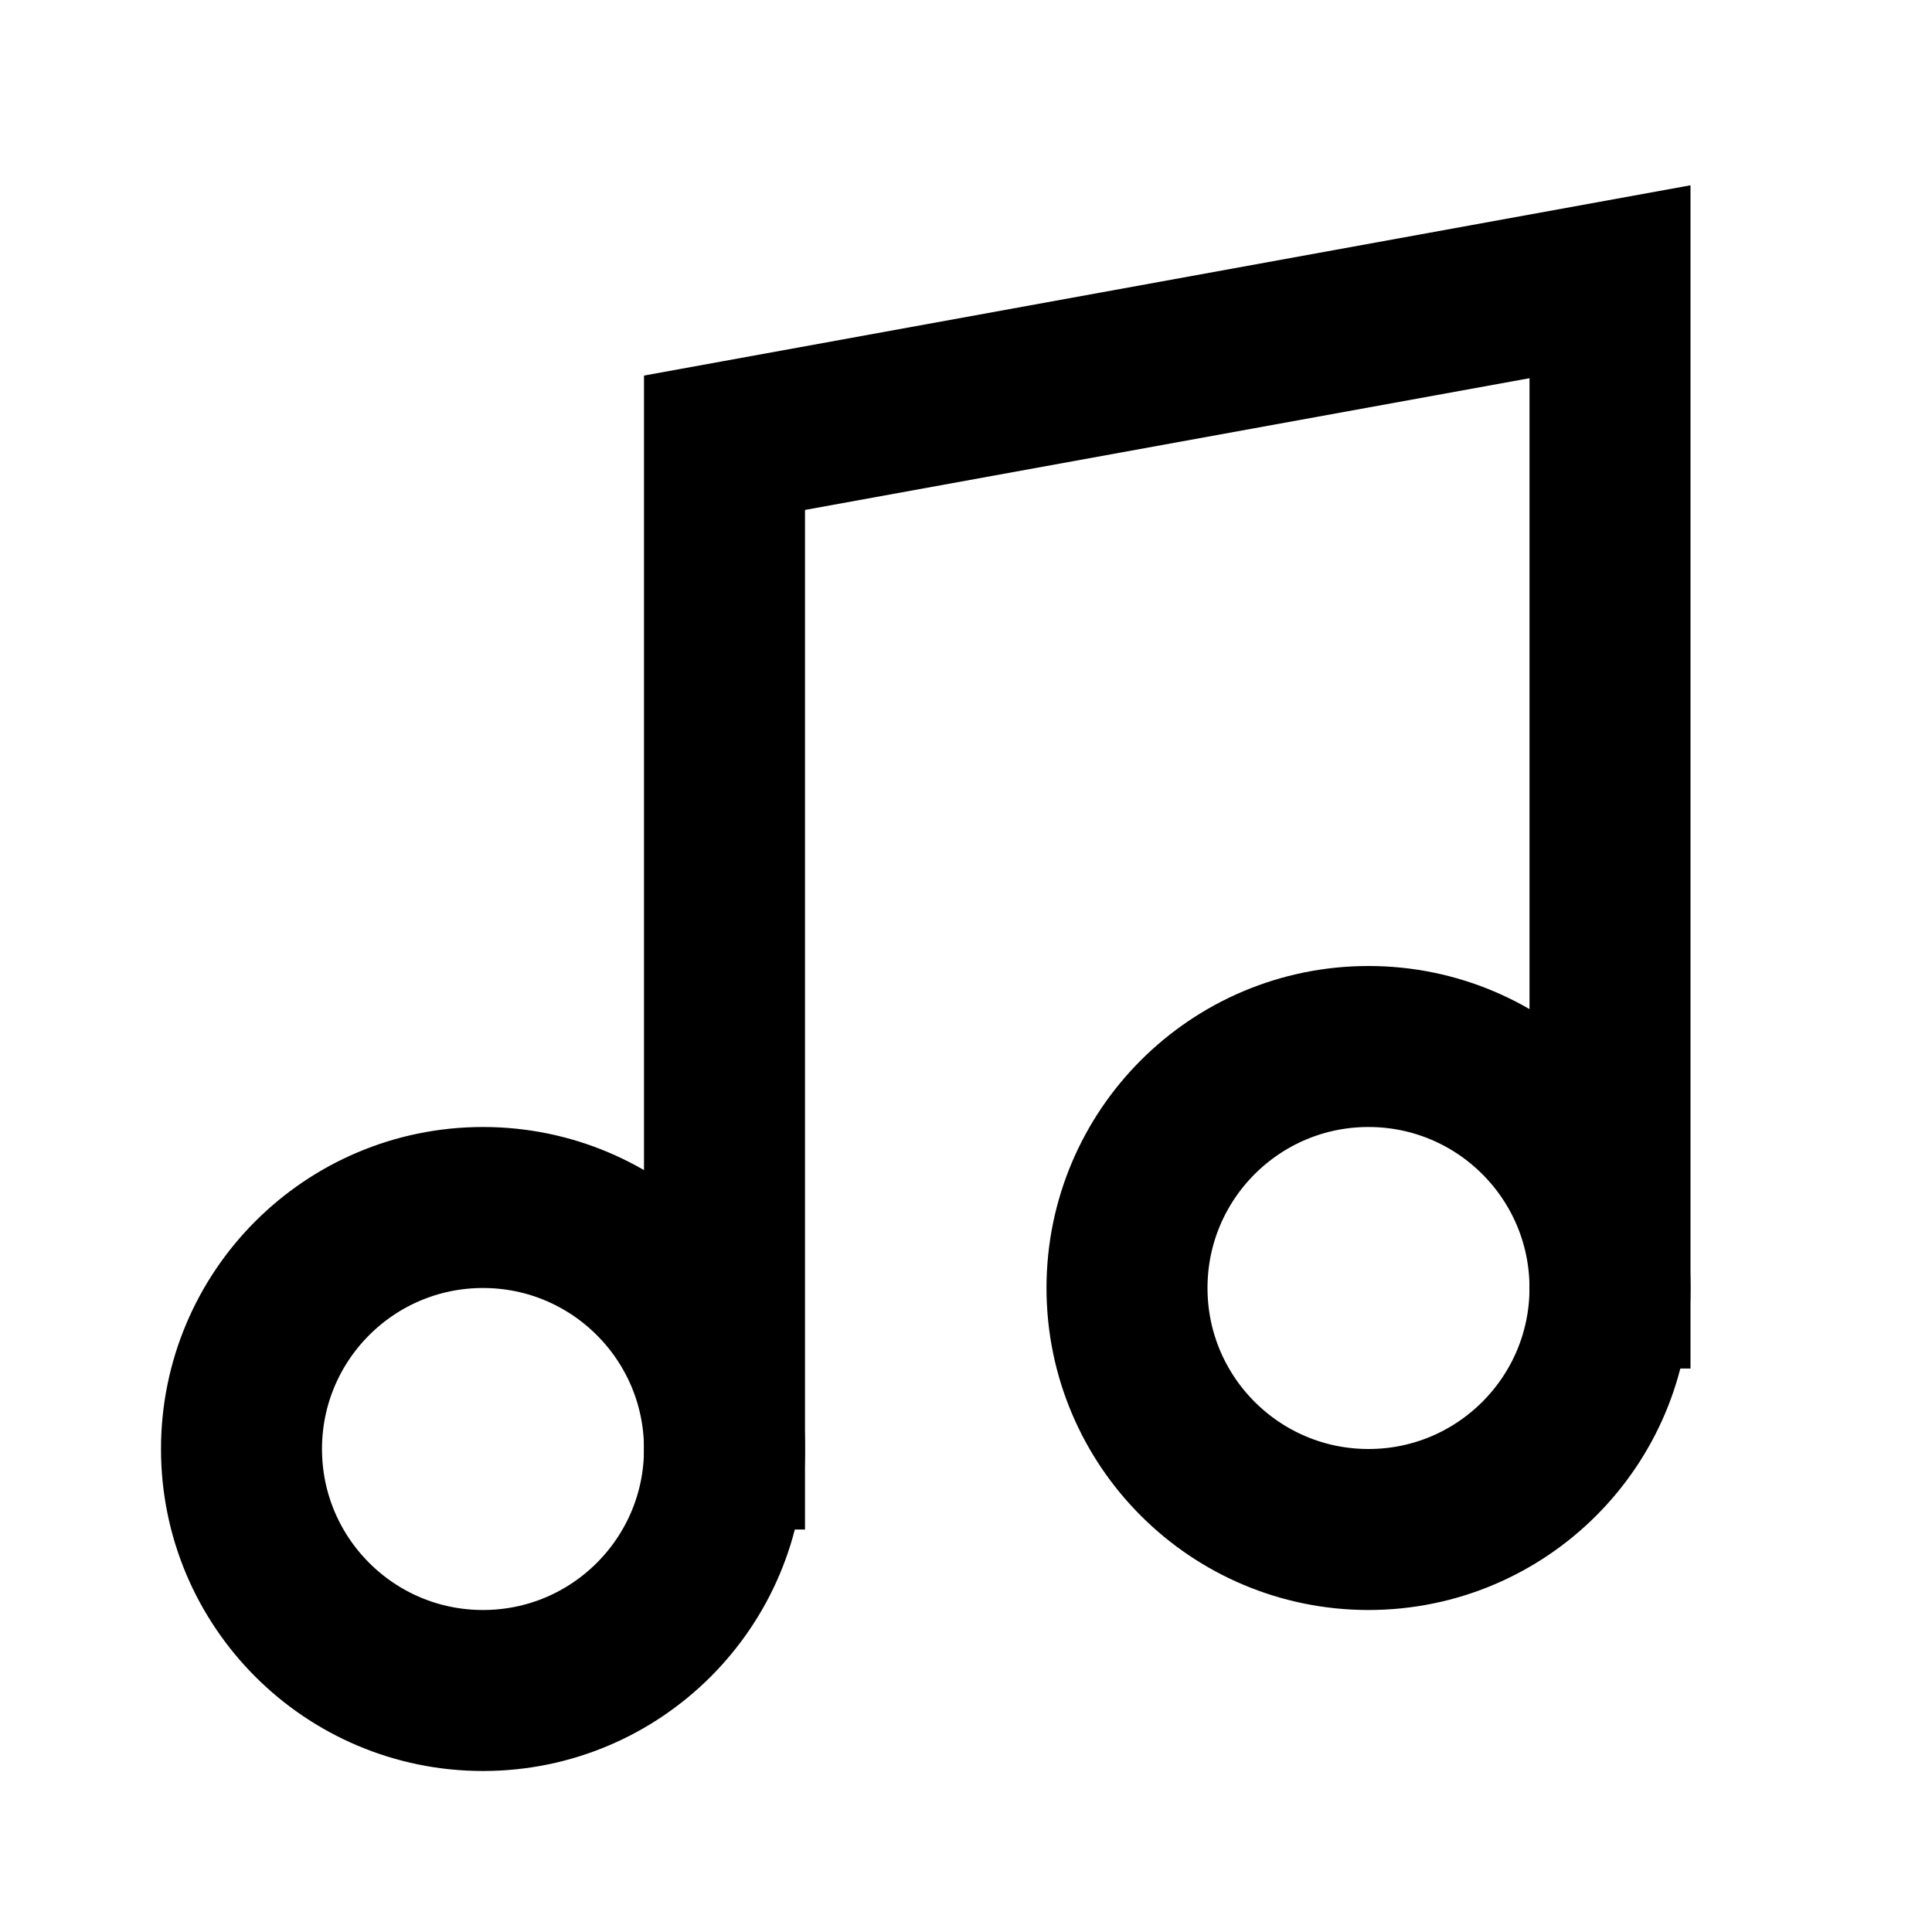
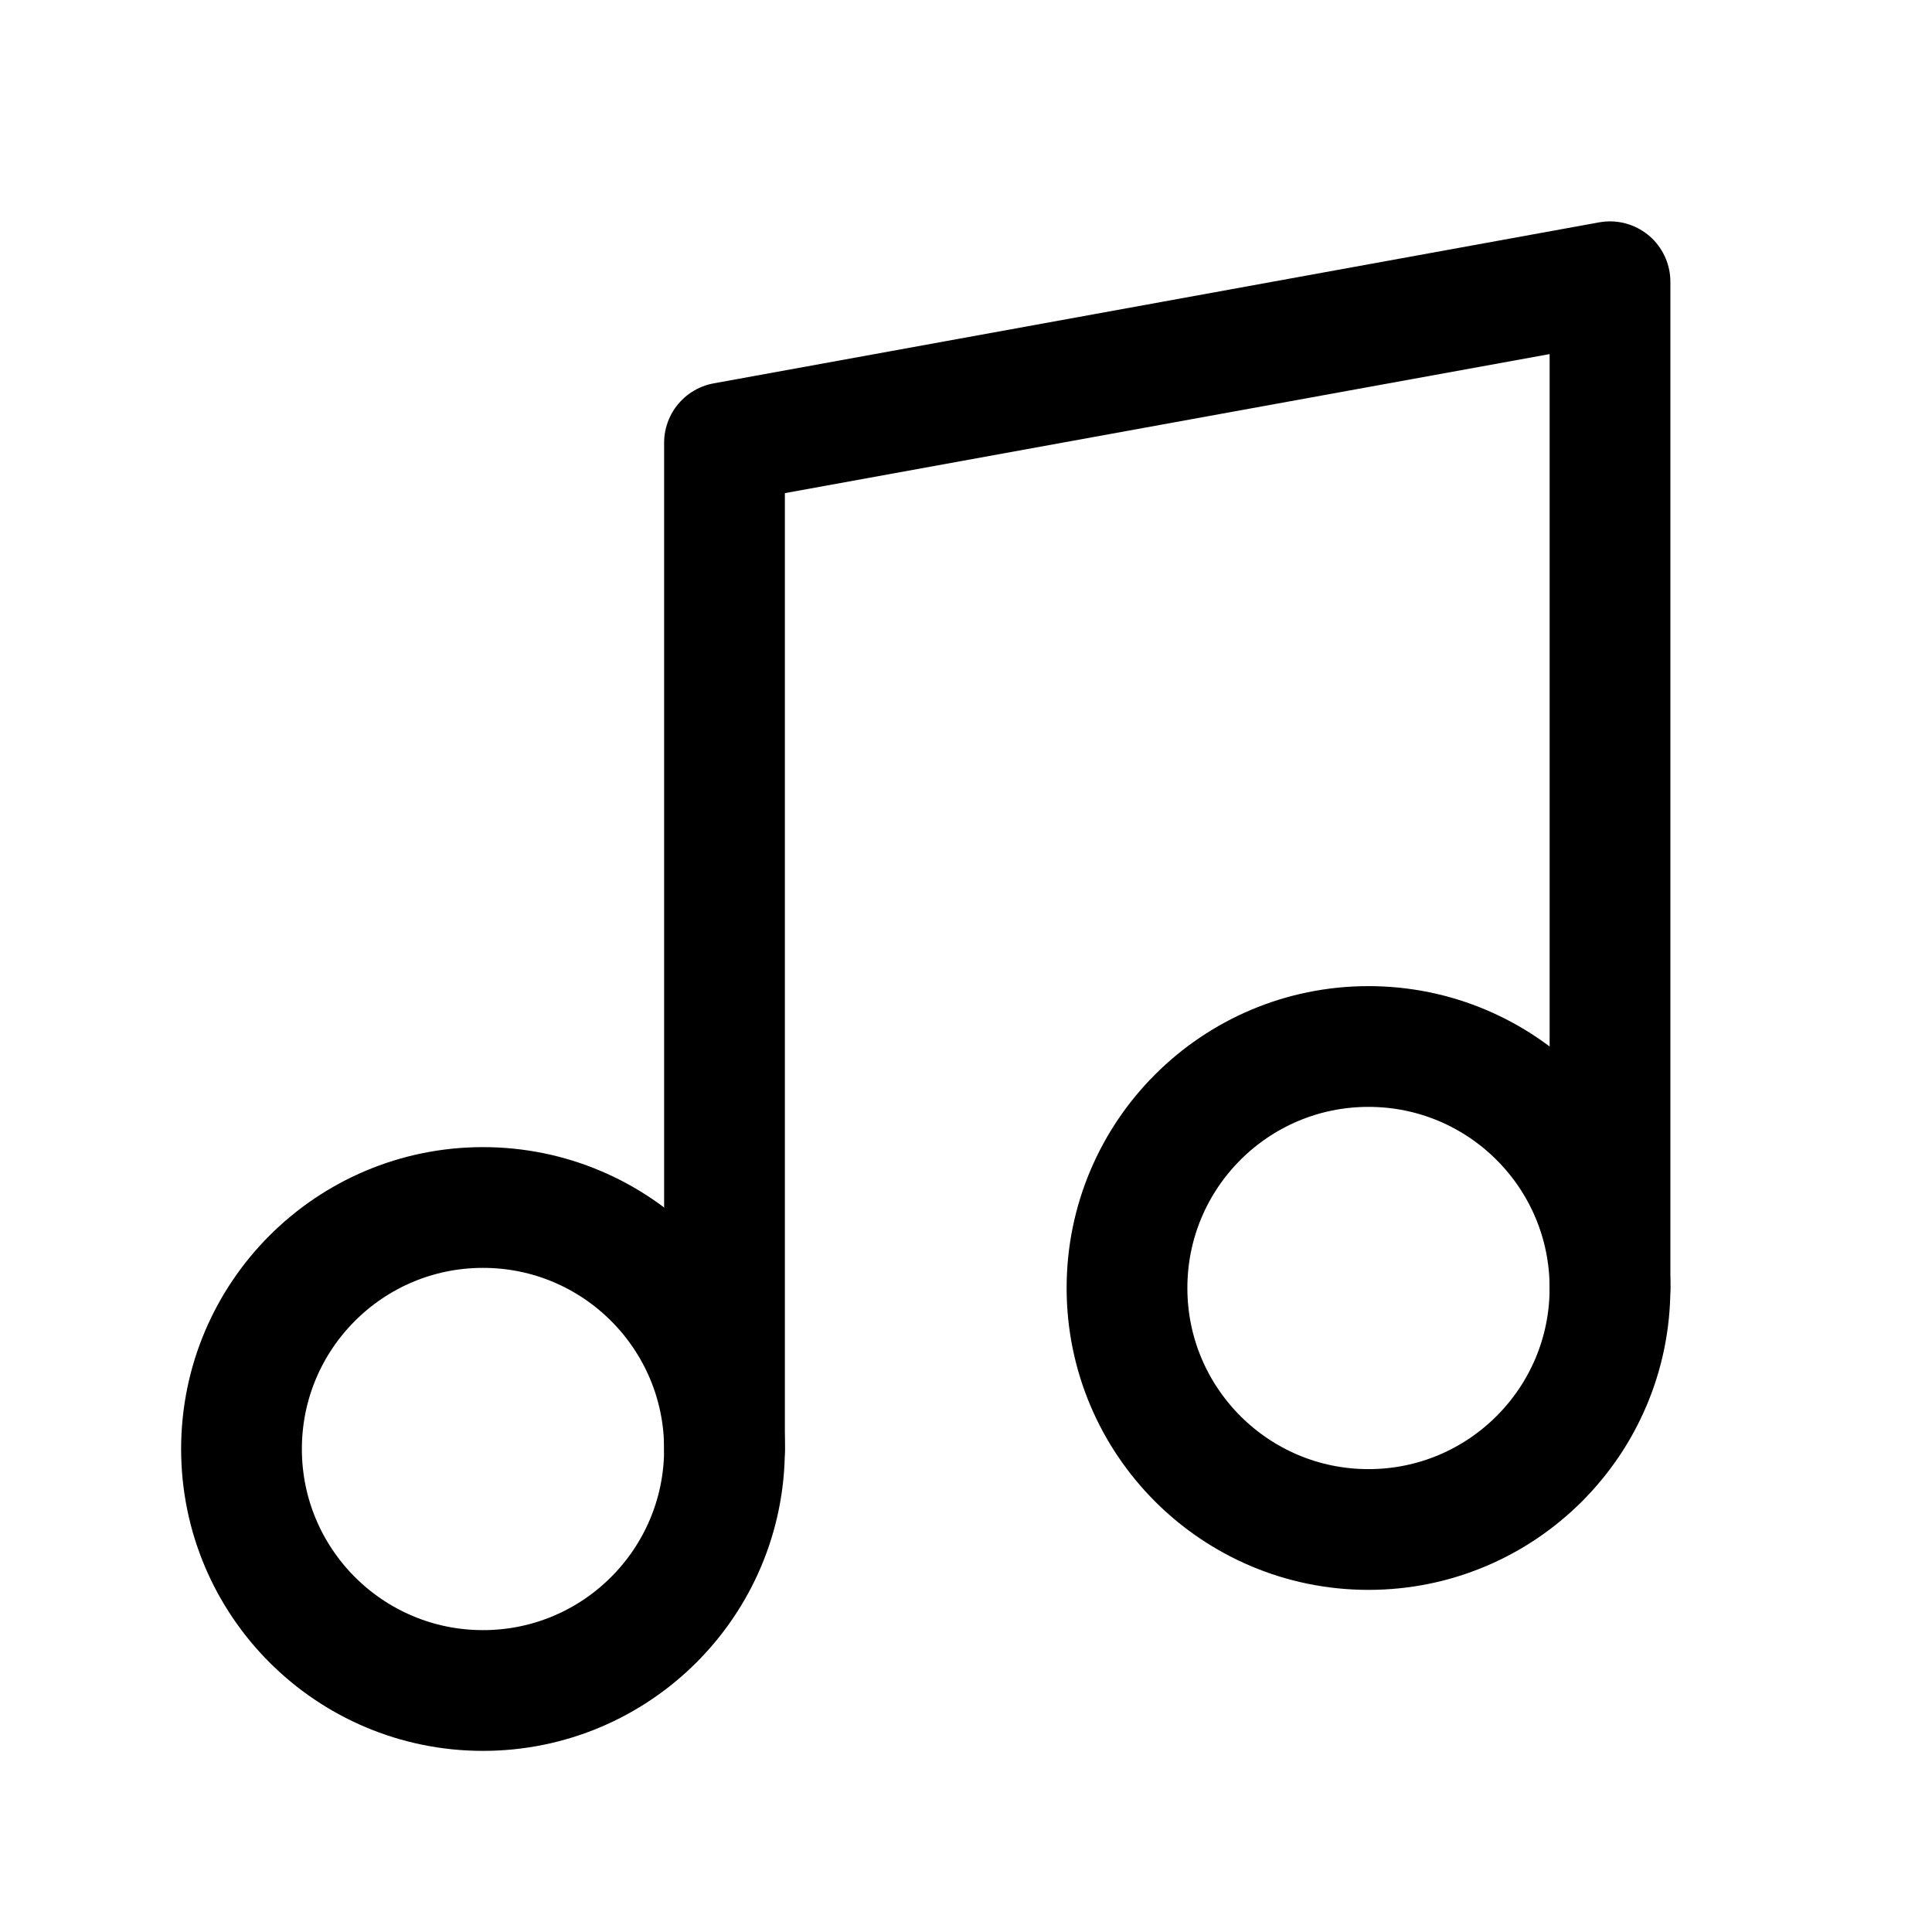
- <svg xmlns="http://www.w3.org/2000/svg" viewBox="0 0 24 24" fill="none" stroke="#000" stroke-width="2" stroke-linecap="square" stroke-linejoin="miter">
+ <svg xmlns="http://www.w3.org/2000/svg" viewBox="0 0 24 24" fill="none" stroke="#000" stroke-width="1.5" stroke-linecap="round" stroke-linejoin="round">
  <path d="M9 18V5.5l11-2V16" />
  <path d="M9 18a3 3 0 1 1-6 0 3 3 0 0 1 6 0zM20 16a3 3 0 1 1-6 0 3 3 0 0 1 6 0z" />
</svg>
